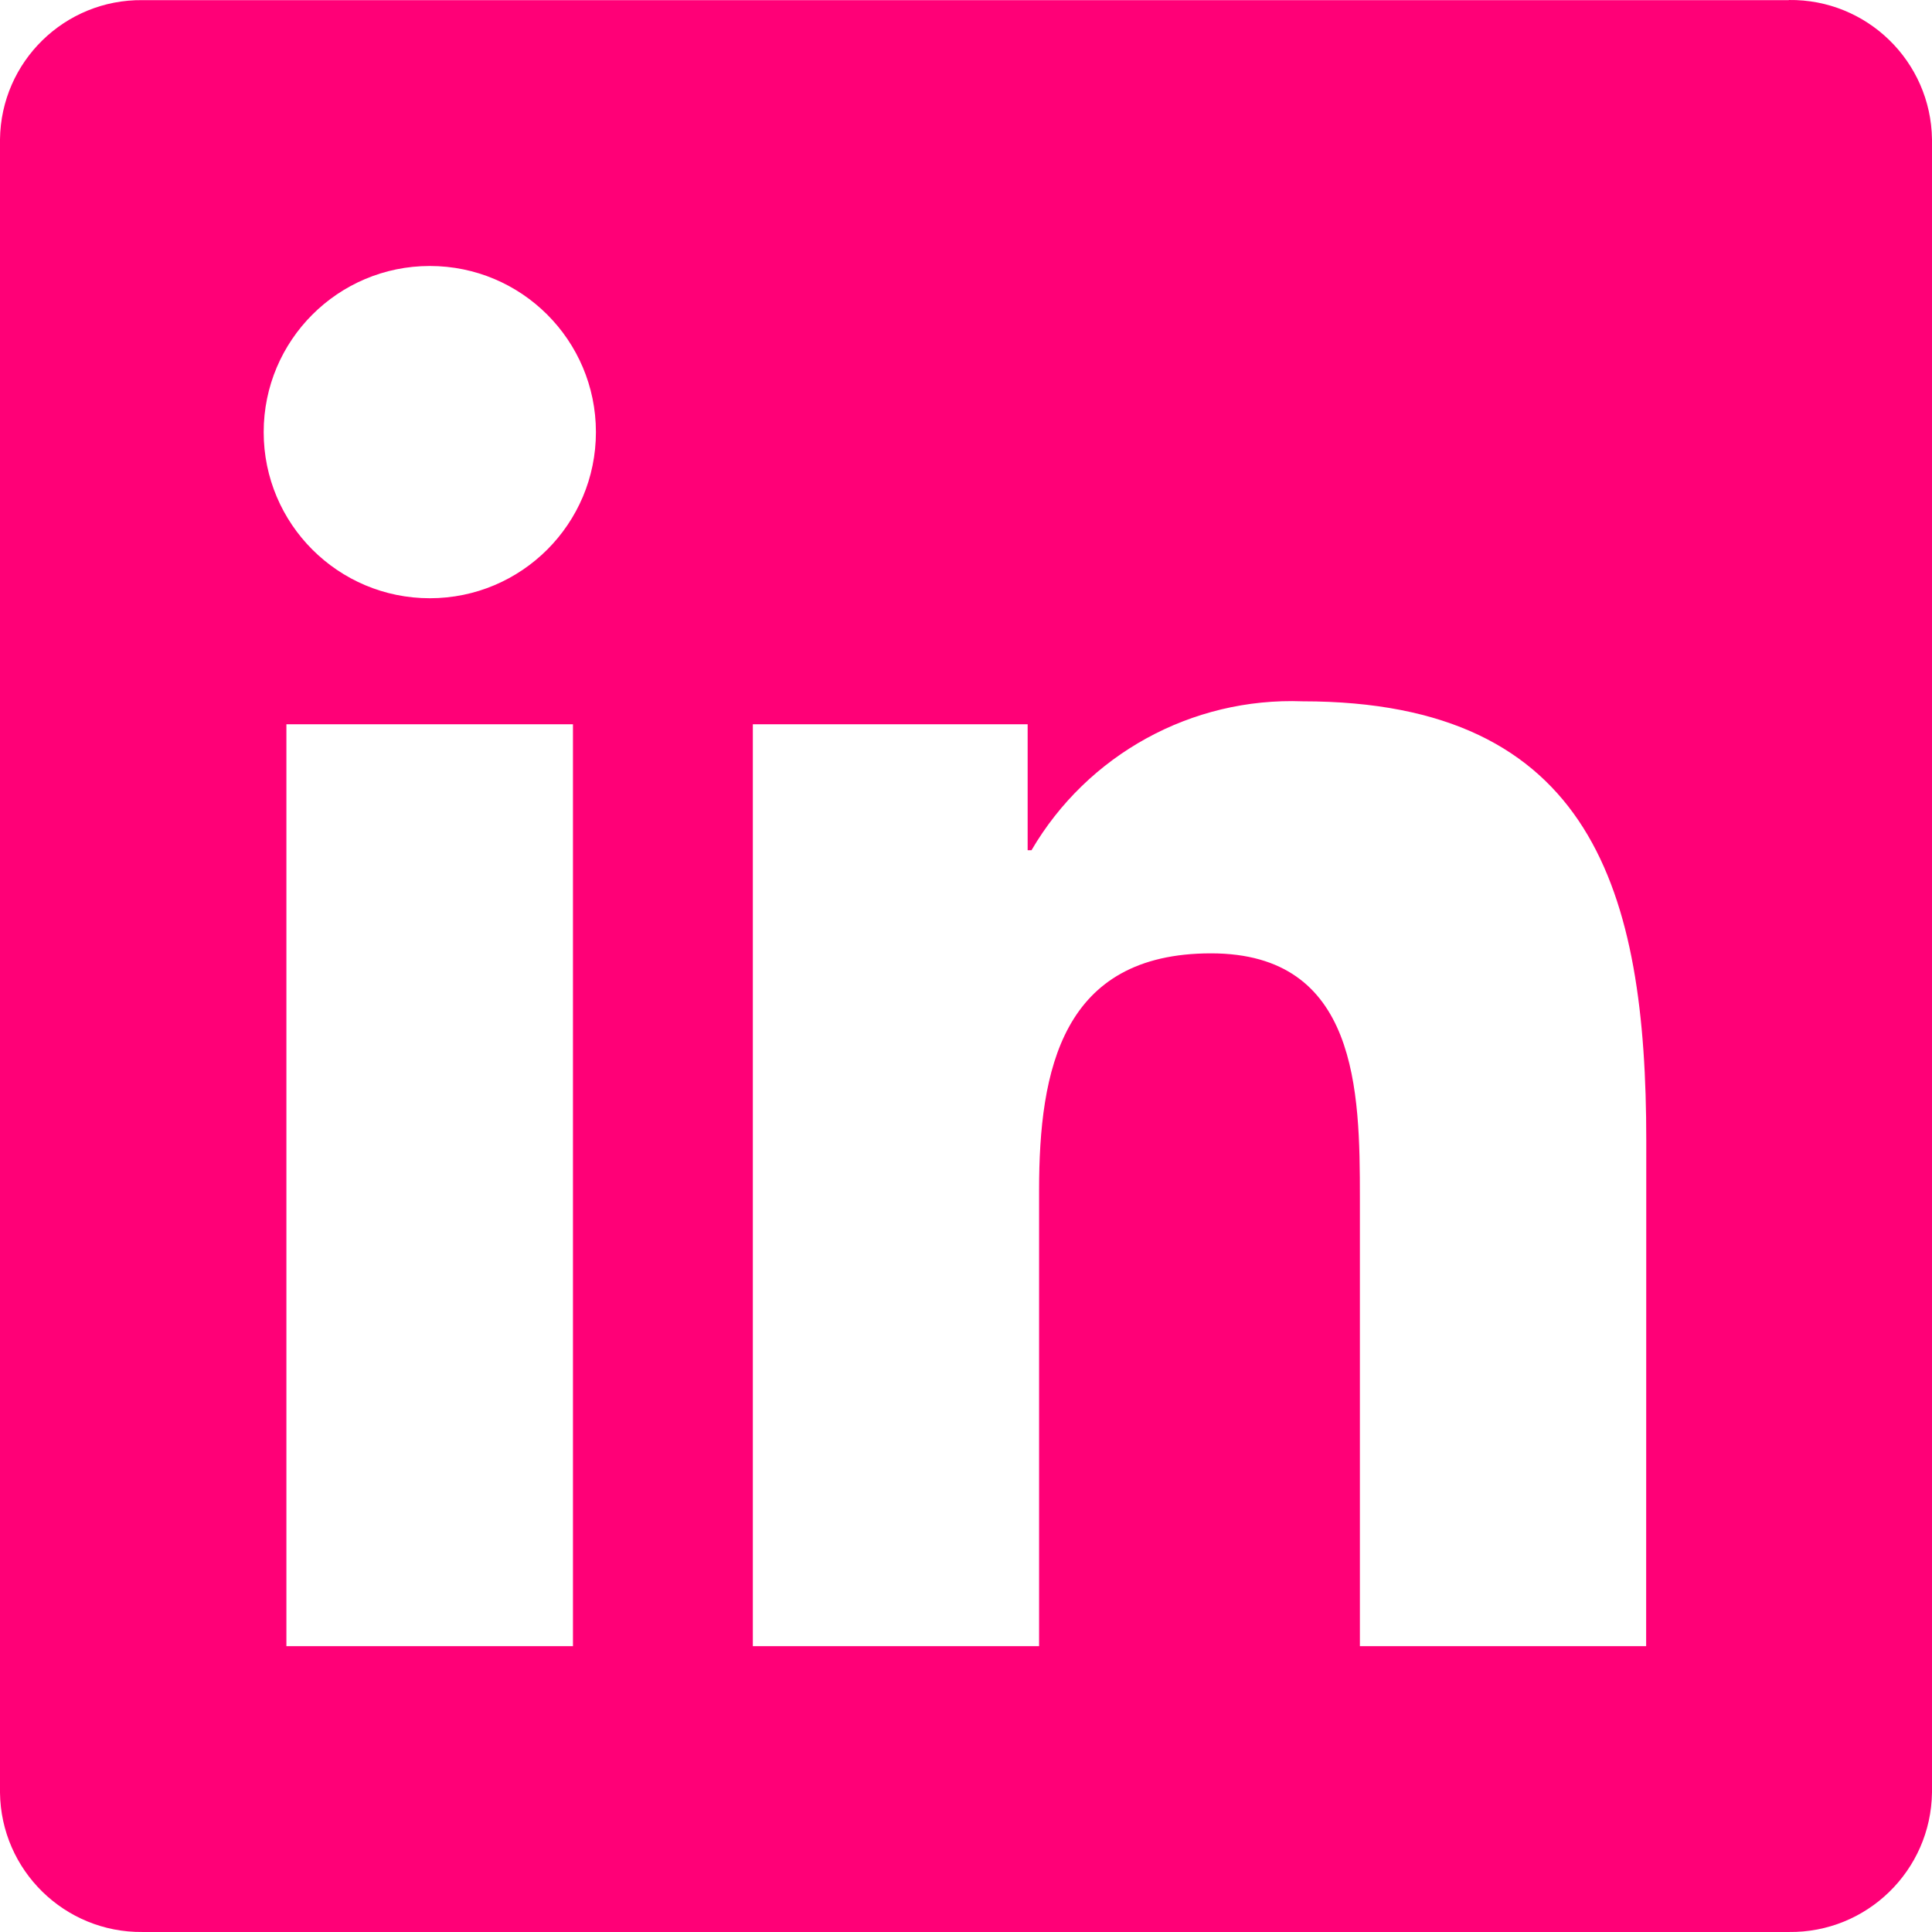
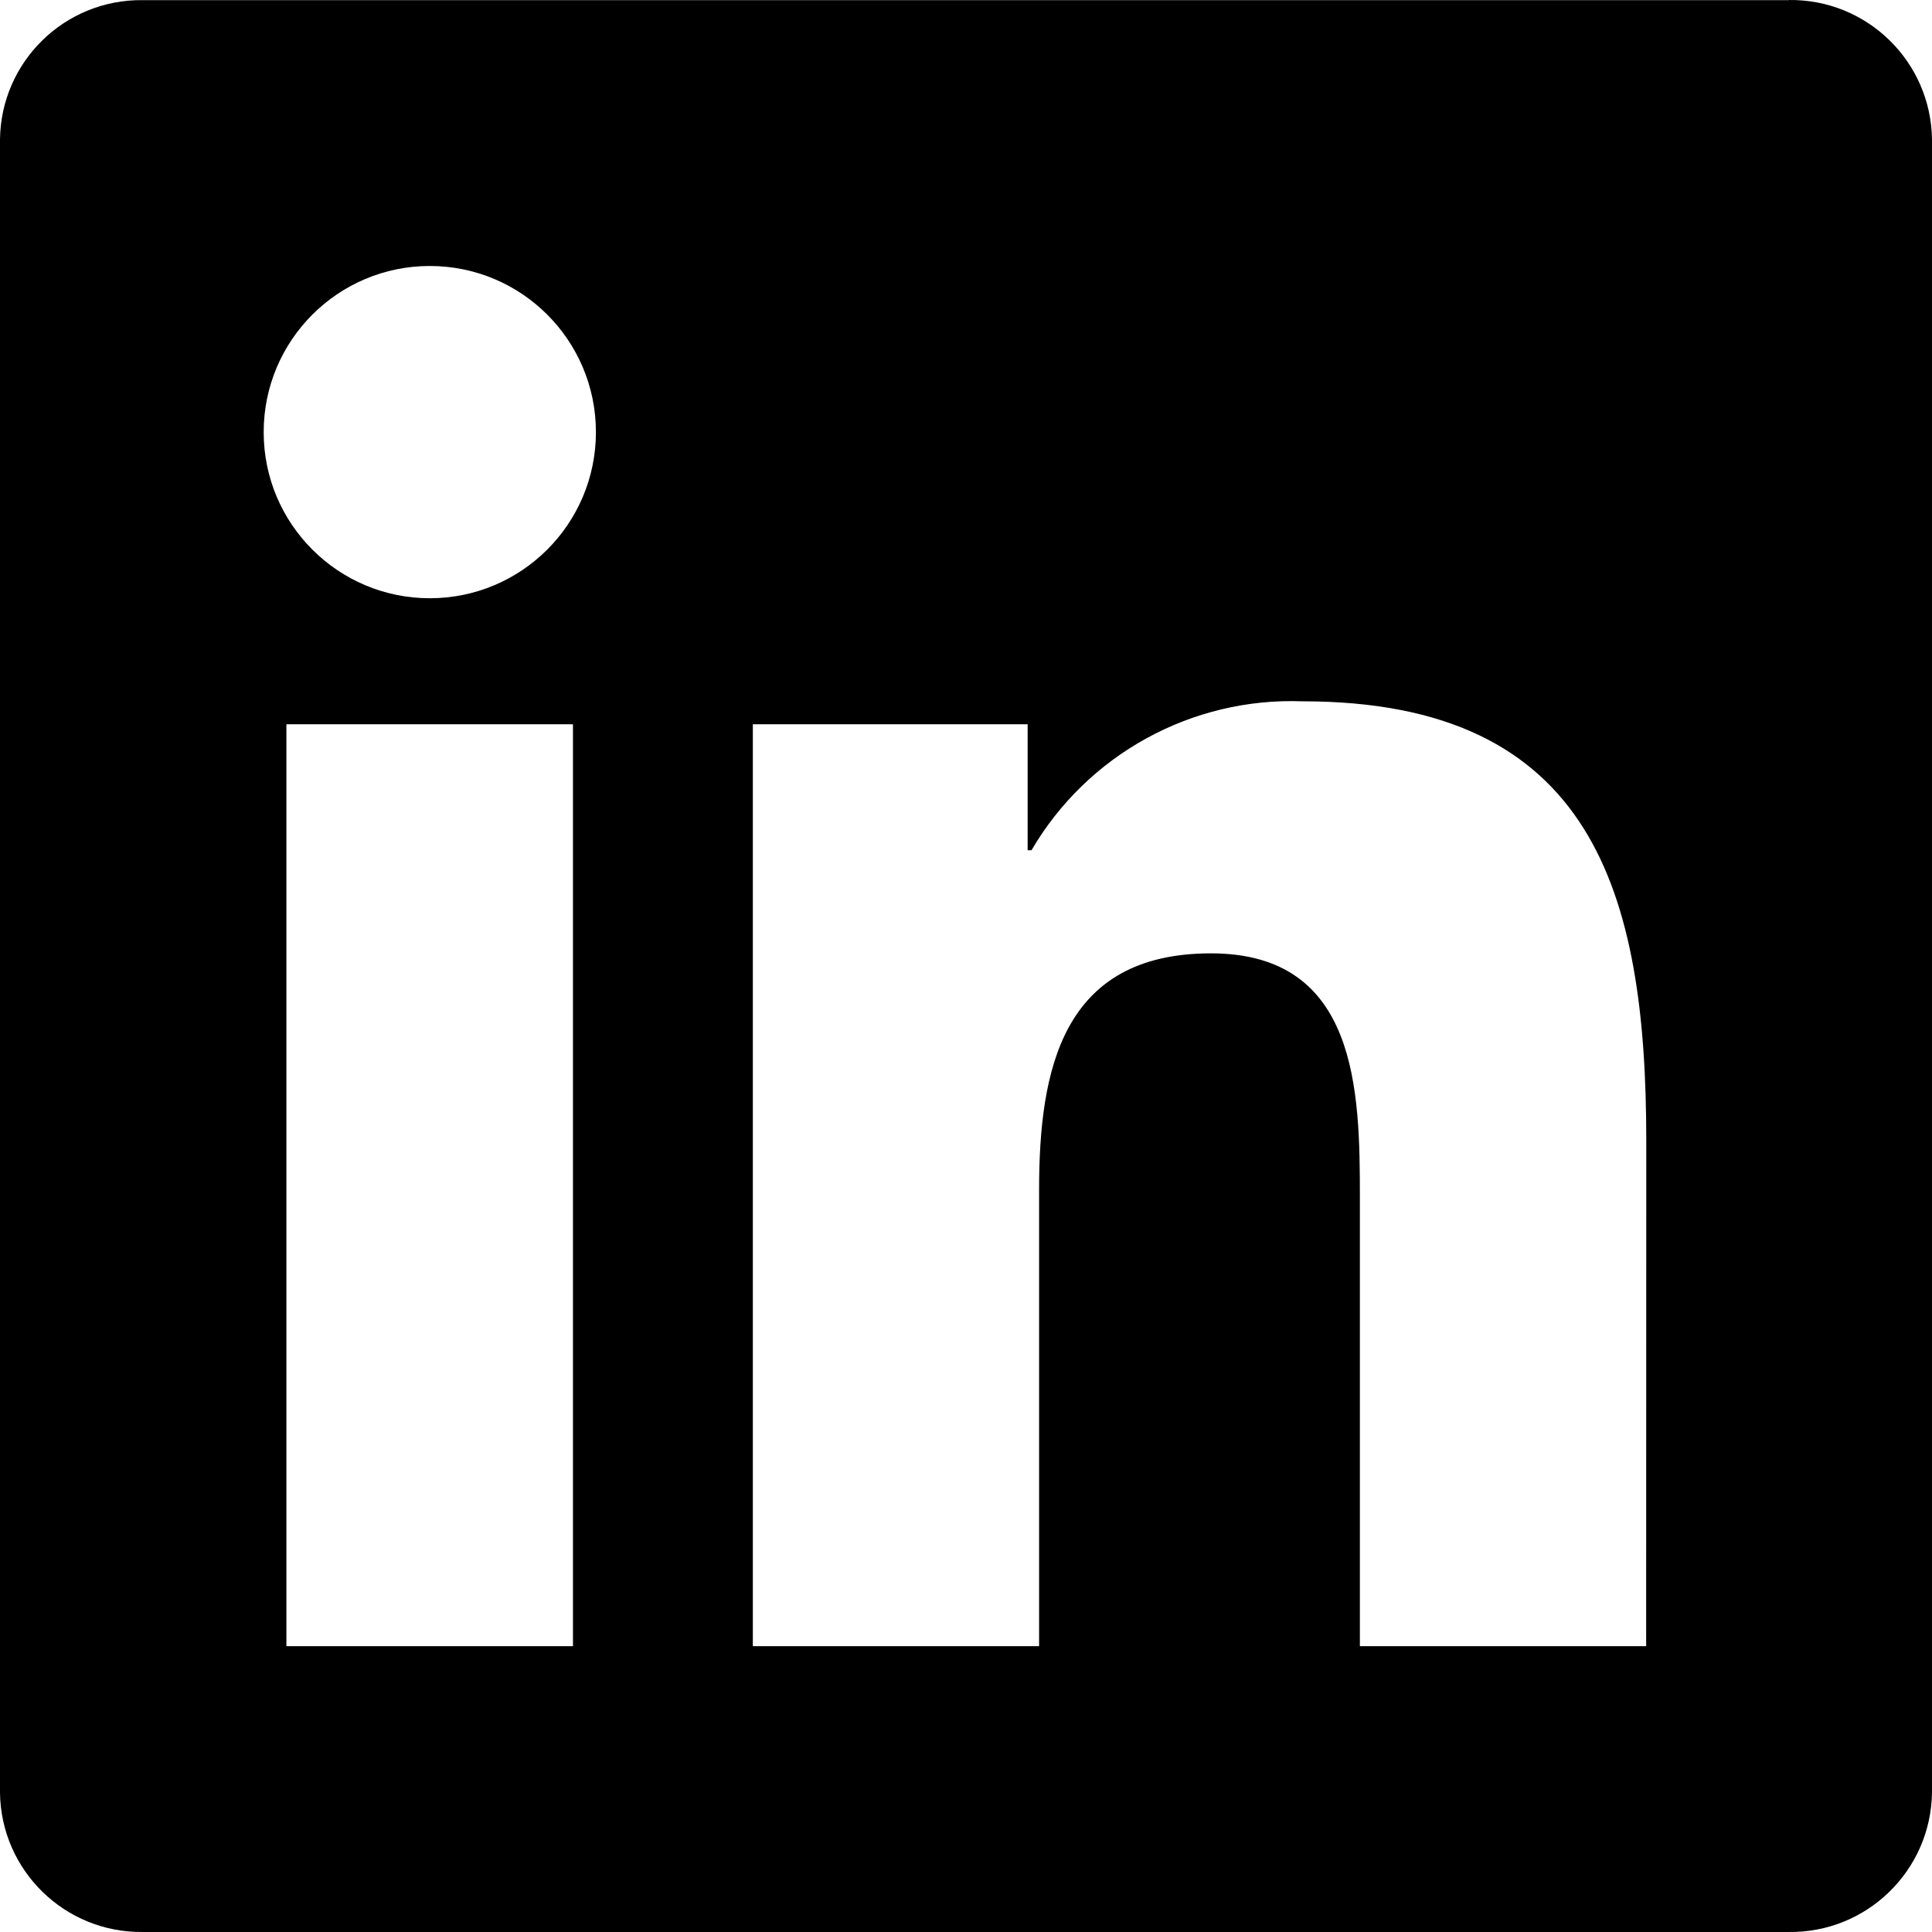
<svg xmlns="http://www.w3.org/2000/svg" width="256" height="256" viewBox="0 0 256 256">
-   <path fill="#FF0077" d="M218.123 218.127h-37.931v-59.403c0-14.165-.253-32.4-19.728-32.4c-19.756 0-22.779 15.434-22.779 31.369v60.43h-37.93V95.967h36.413v16.694h.51a39.91 39.91 0 0 1 35.928-19.733c38.445 0 45.533 25.288 45.533 58.186zM56.955 79.27c-12.157.002-22.014-9.852-22.016-22.009s9.851-22.014 22.008-22.016c12.157-.003 22.014 9.851 22.016 22.008A22.013 22.013 0 0 1 56.955 79.27m18.966 138.858H37.95V95.967h37.97zM237.033.018H18.89C8.58-.098.125 8.161-.001 18.471v219.053c.122 10.315 8.576 18.582 18.89 18.474h218.144c10.336.128 18.823-8.139 18.966-18.474V18.454c-.147-10.33-8.635-18.588-18.966-18.453" />
+   <path d="M218.123 218.127h-37.931v-59.403c0-14.165-.253-32.4-19.728-32.4c-19.756 0-22.779 15.434-22.779 31.369v60.43h-37.93V95.967h36.413v16.694h.51a39.91 39.91 0 0 1 35.928-19.733c38.445 0 45.533 25.288 45.533 58.186zM56.955 79.27c-12.157.002-22.014-9.852-22.016-22.009s9.851-22.014 22.008-22.016c12.157-.003 22.014 9.851 22.016 22.008A22.013 22.013 0 0 1 56.955 79.27m18.966 138.858H37.95V95.967h37.97zM237.033.018H18.89C8.58-.098.125 8.161-.001 18.471v219.053c.122 10.315 8.576 18.582 18.89 18.474h218.144c10.336.128 18.823-8.139 18.966-18.474V18.454c-.147-10.33-8.635-18.588-18.966-18.453" />
</svg>
